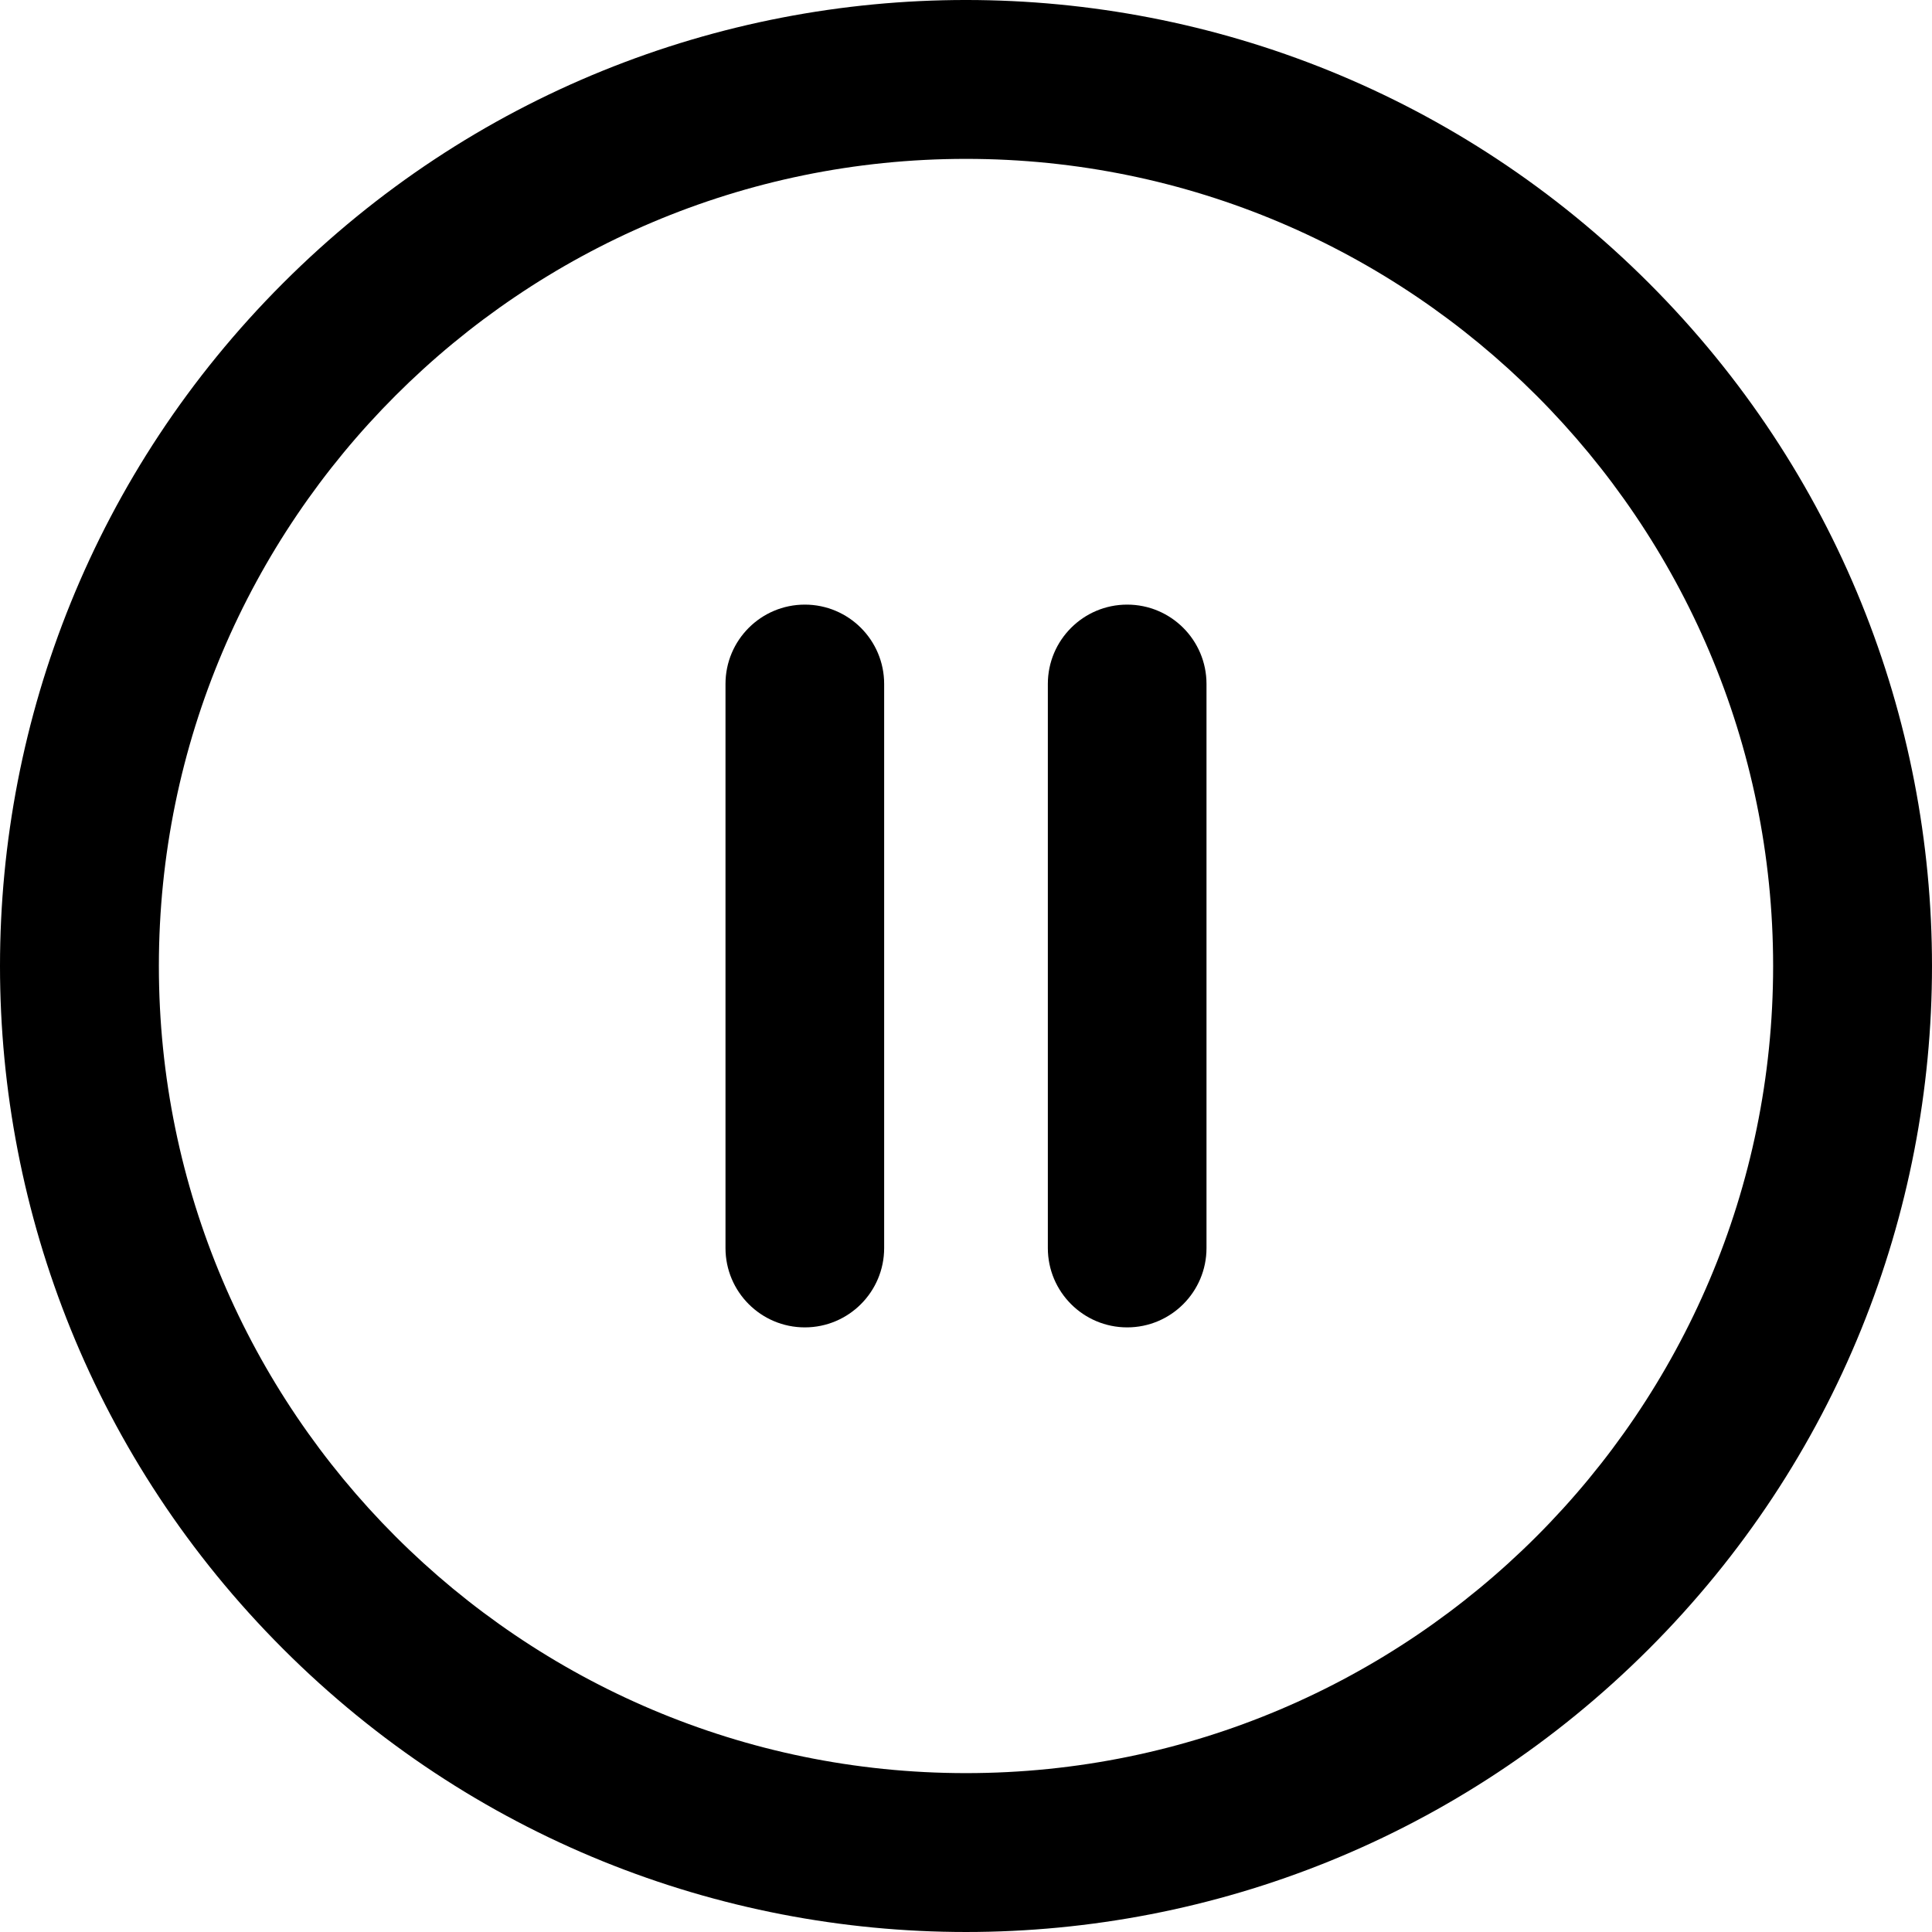
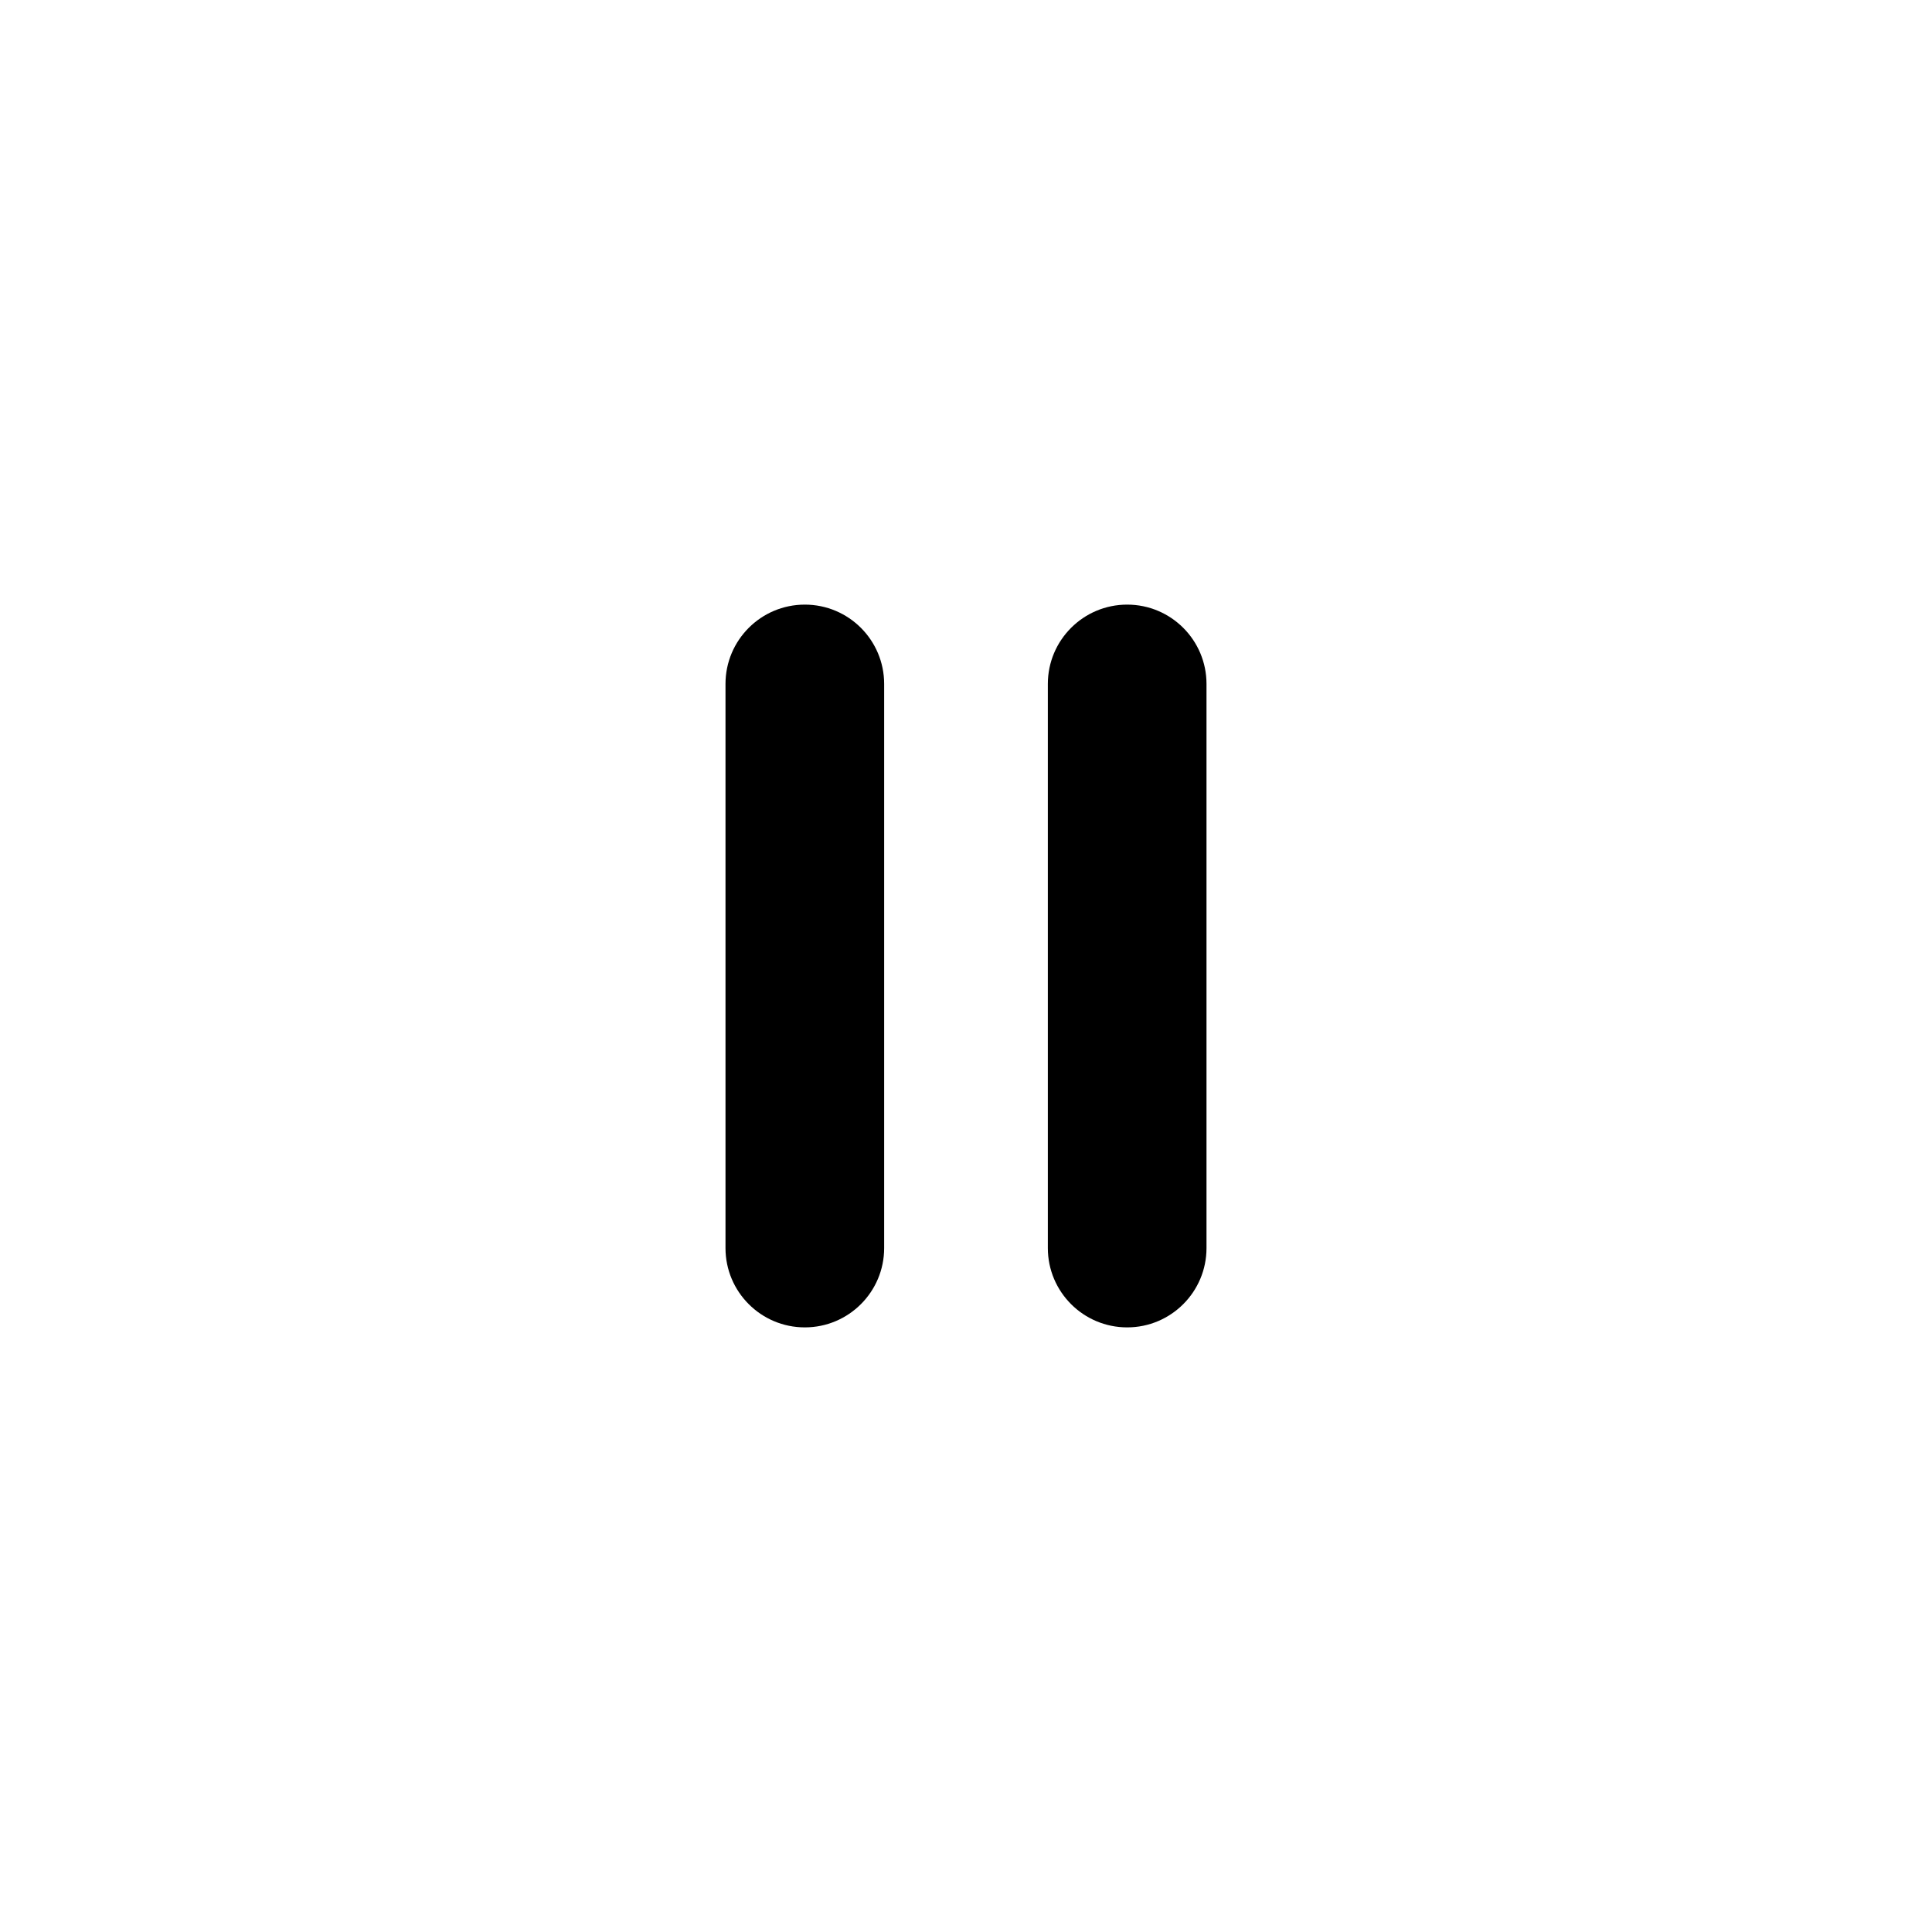
<svg xmlns="http://www.w3.org/2000/svg" id="Layer_1" enable-background="new 0 0 511.448 511.448" height="512" viewBox="0 0 511.448 511.448" width="512">
-   <path d="m436.508 74.94c-99.913-99.913-261.64-99.928-361.567 0-99.913 99.913-99.928 261.64 0 361.567 99.913 99.913 261.64 99.928 361.567 0 99.912-99.912 99.927-261.639 0-361.567zm-180.784 394.45c-117.816 0-213.667-95.851-213.667-213.667s95.851-213.666 213.667-213.666 213.666 95.851 213.666 213.667-95.85 213.666-213.666 213.666z" />
  <path d="m298.39 160.057c-11.598 0-21 9.402-21 21v149.333c0 11.598 9.402 21 21 21s21-9.402 21-21v-149.333c0-11.598-9.401-21-21-21z" />
  <path d="m213.057 160.057c-11.598 0-21 9.402-21 21v149.333c0 11.598 9.402 21 21 21s21-9.402 21-21v-149.333c0-11.598-9.401-21-21-21z" />
</svg>
